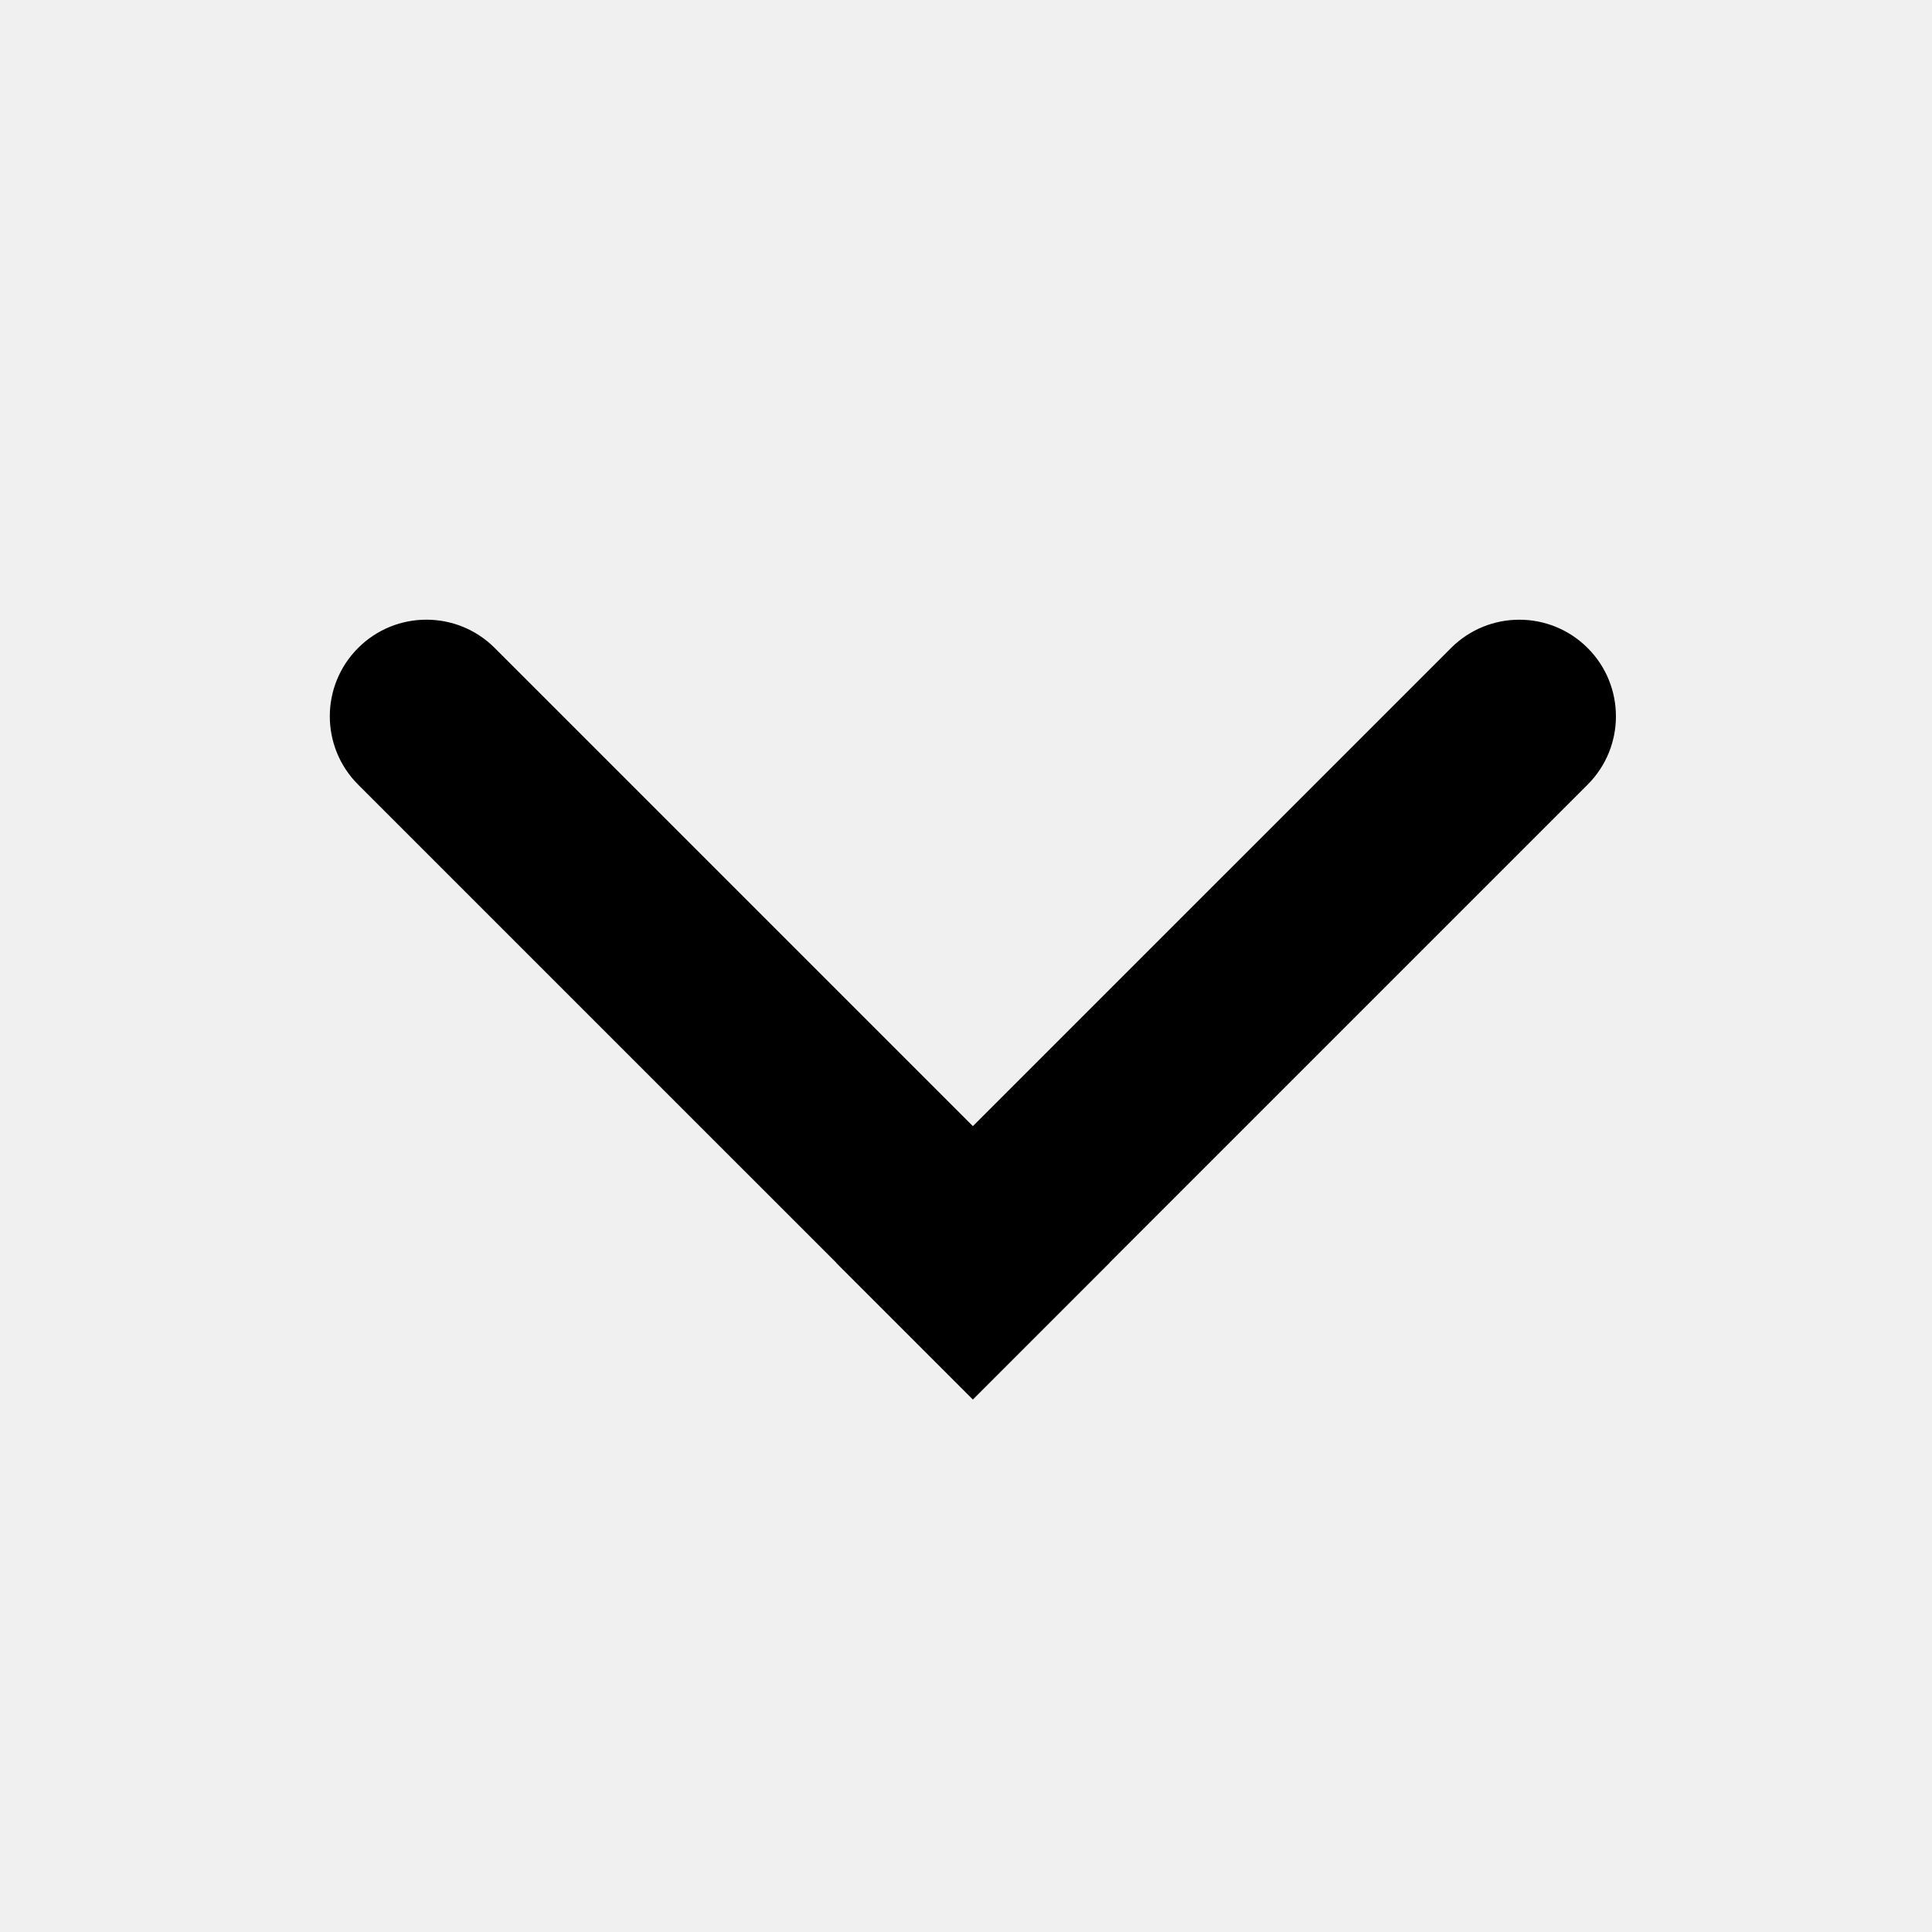
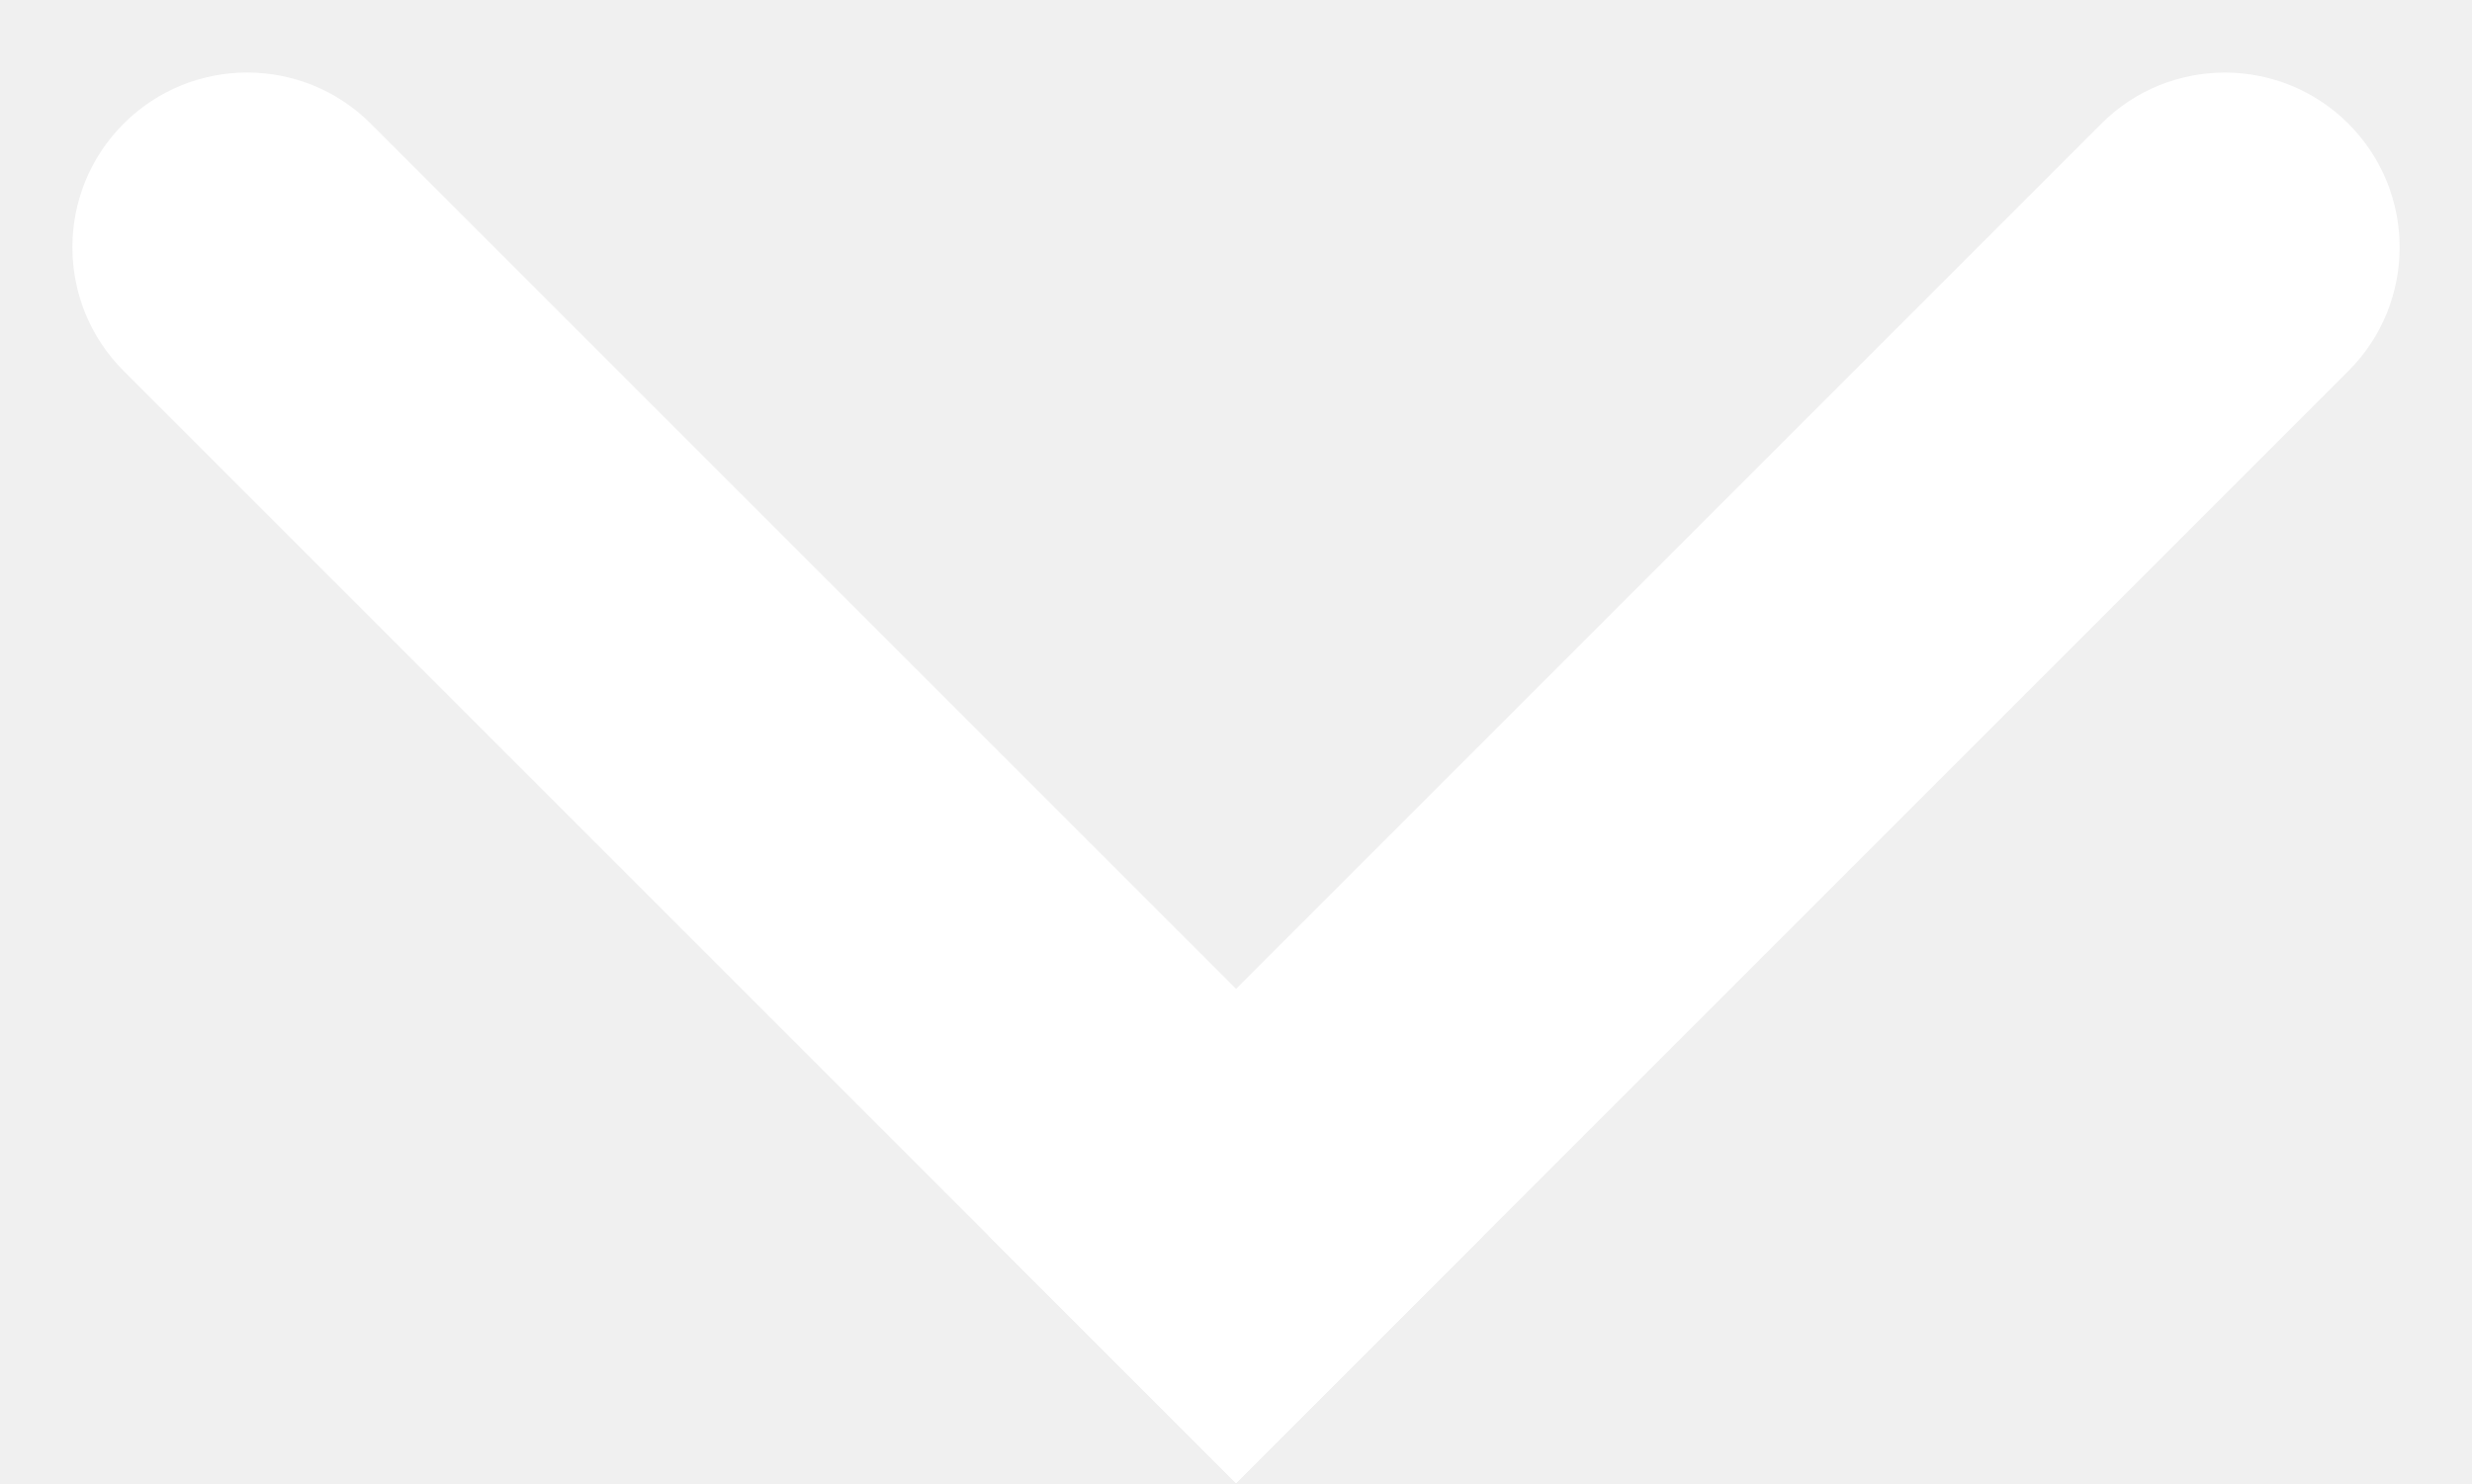
- <svg xmlns="http://www.w3.org/2000/svg" width="20" height="20" viewBox="0 0 20 20">
-   <g id="Small-Arrow-Dwn-Icon" transform="translate(-873 -1172)">
-     <g id="Group_4479" data-name="Group 4479" transform="translate(4 2)">
-       <rect id="Rectangle_3344" data-name="Rectangle 3344" width="20" height="20" transform="translate(869 1170)" fill="none" />
-     </g>
+ <svg xmlns="http://www.w3.org/2000/svg" width="14.142" height="8.486" viewBox="0 0 14.142 8.486">
+   <g id="Small-Arrow-Dwn-Icon" transform="translate(-876 -1178)">
    <g id="Group_4480" data-name="Group 4480" transform="translate(4.278 0.131)">
-       <path id="Rectangle_3346" data-name="Rectangle 3346" d="M0,0H9a1,1,0,0,1,1,1V1A1,1,0,0,1,9,2H0A0,0,0,0,1,0,2V0A0,0,0,0,1,0,0Z" transform="translate(878.793 1186.355) rotate(-135)" />
-       <path id="Rectangle_3347" data-name="Rectangle 3347" d="M0,0H9a1,1,0,0,1,1,1V1A1,1,0,0,1,9,2H0A0,0,0,0,1,0,2V0A0,0,0,0,1,0,0Z" transform="translate(877.379 1184.941) rotate(-45)" />
+       <path id="Rectangle_3346" data-name="Rectangle 3346" d="M0,0H9a1,1,0,0,1,1,1V1A1,1,0,0,1,9,2H0A0,0,0,0,1,0,2V0A0,0,0,0,1,0,0Z" transform="translate(878.793 1186.355) rotate(-135)" fill="#fff" />
+       <path id="Rectangle_3347" data-name="Rectangle 3347" d="M0,0H9a1,1,0,0,1,1,1V1A1,1,0,0,1,9,2H0A0,0,0,0,1,0,2V0A0,0,0,0,1,0,0Z" transform="translate(877.379 1184.941) rotate(-45)" fill="#fff" />
    </g>
  </g>
</svg>
